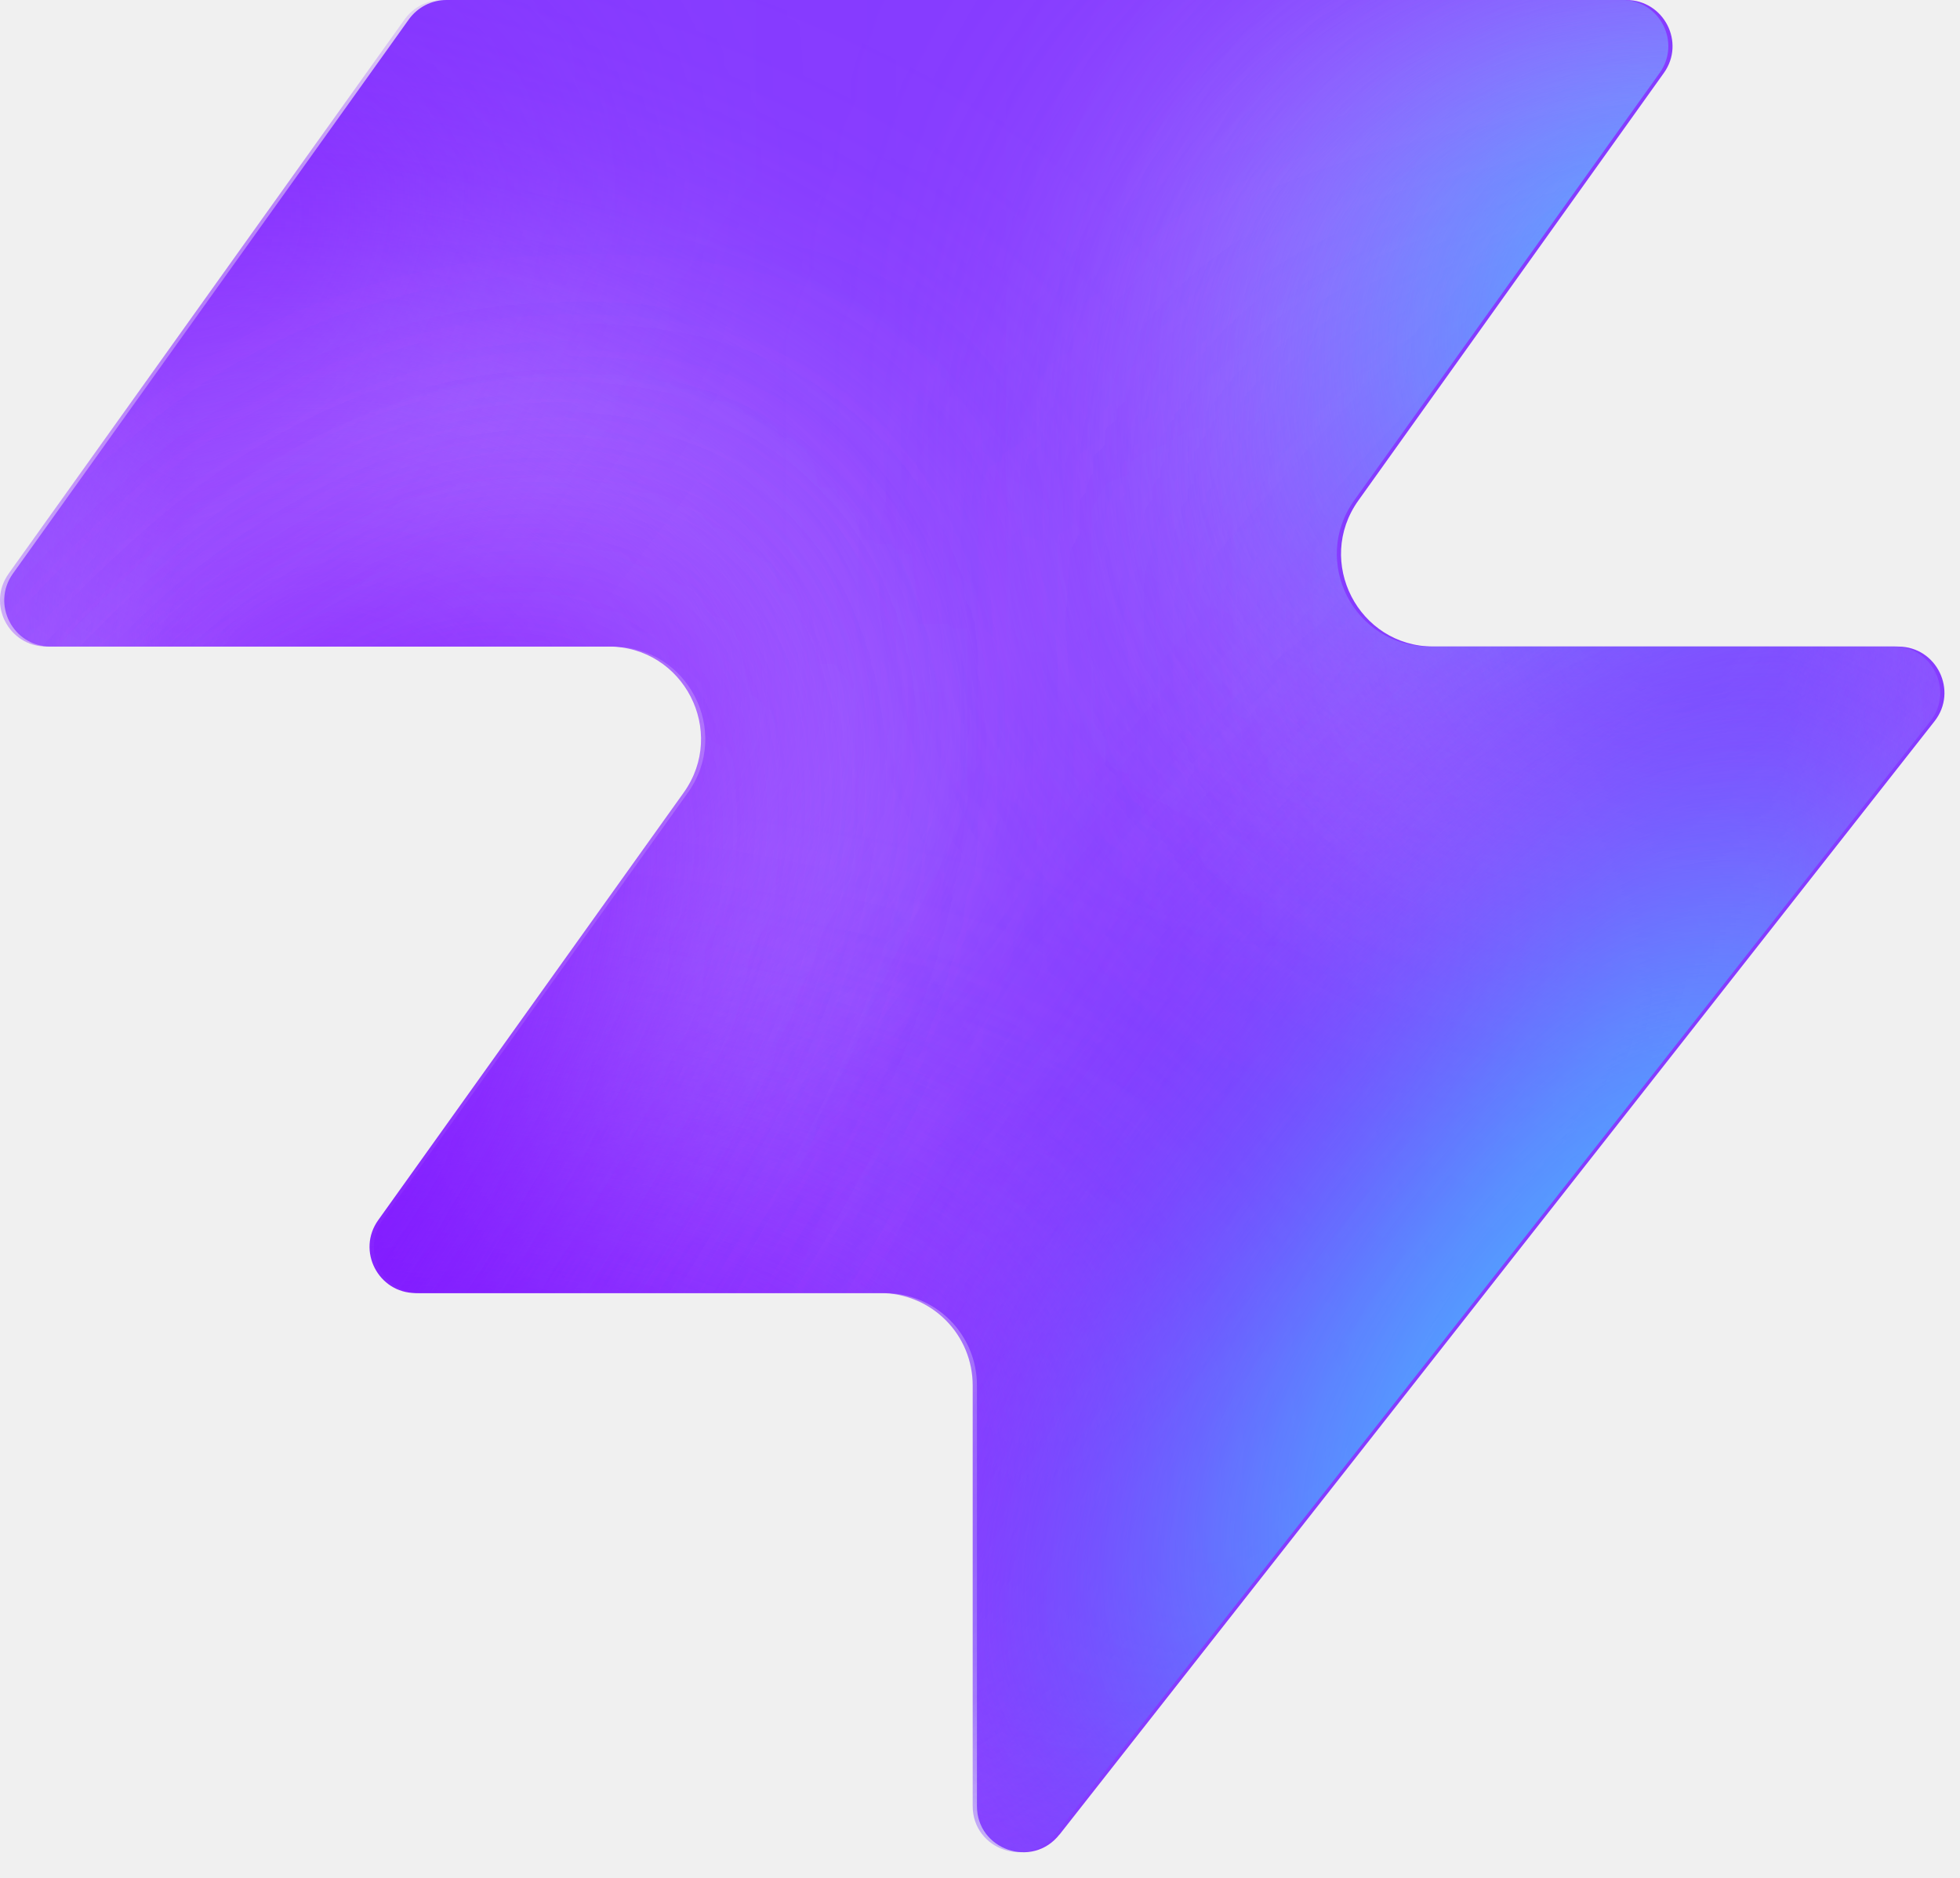
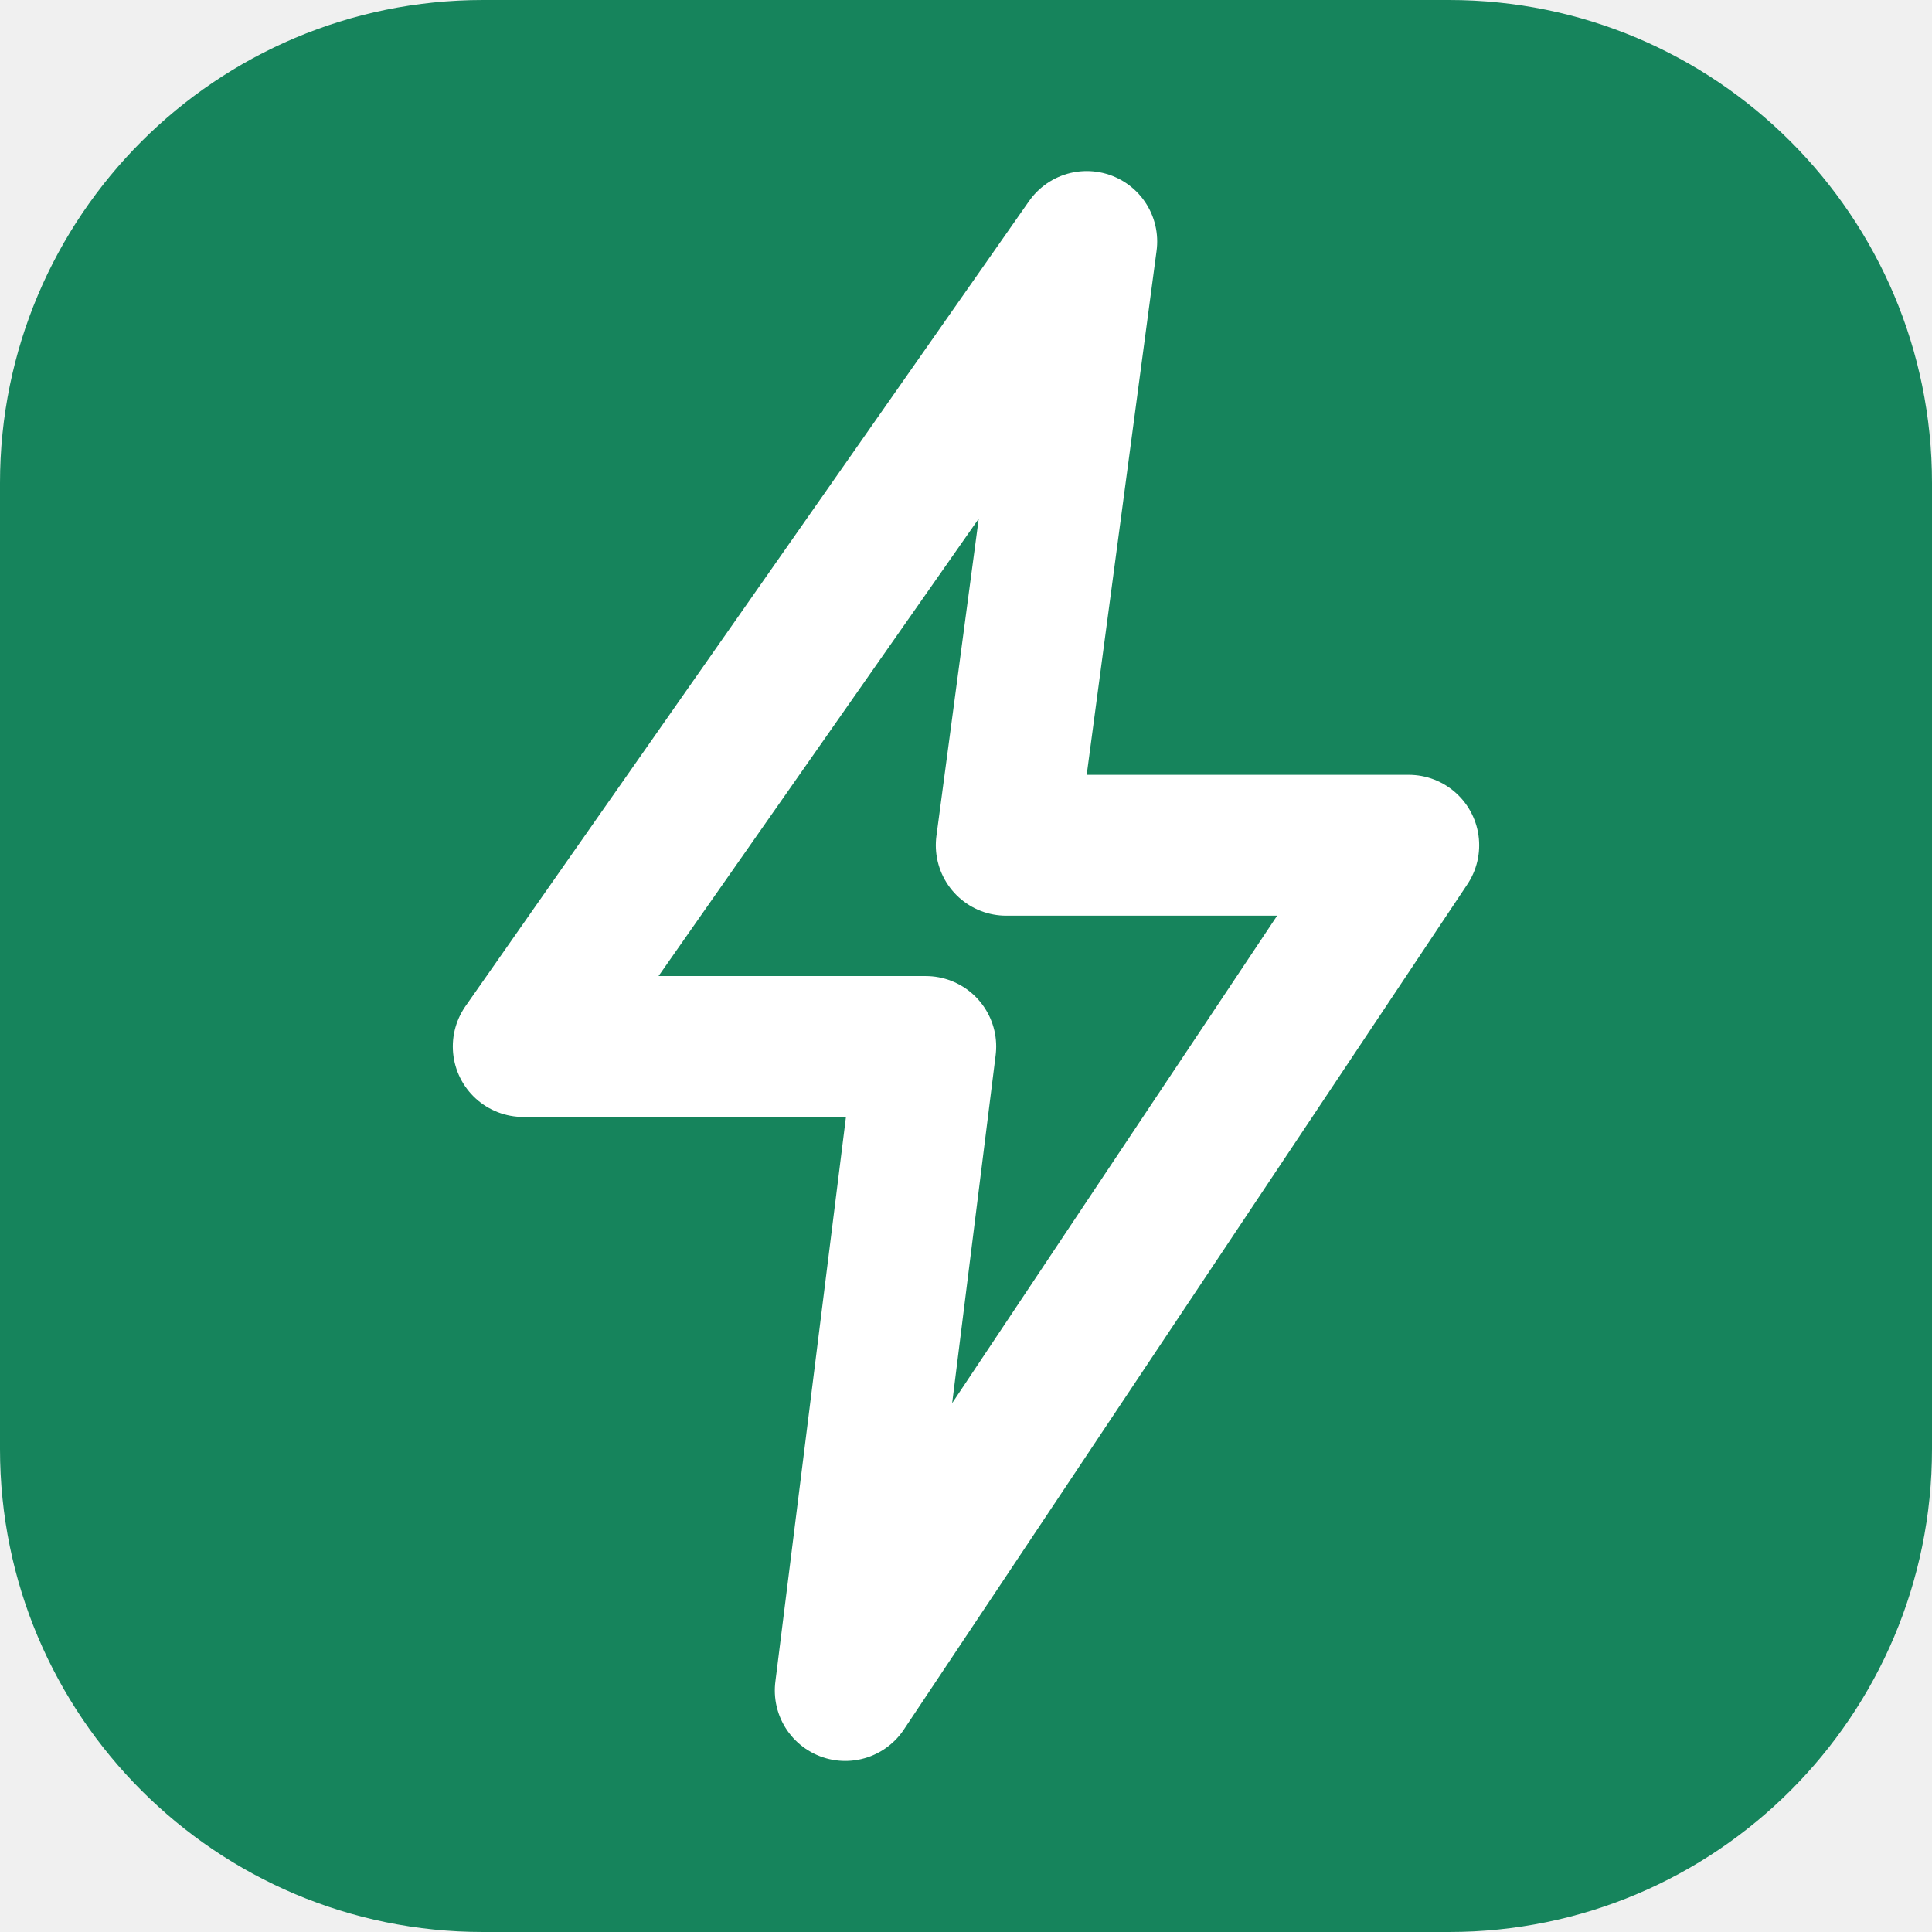
- <svg xmlns="http://www.w3.org/2000/svg" width="48" height="46" fill="none" viewBox="0 0 48 46">
-   <path fill="#863bff" d="M25.946 44.938c-.664.845-2.021.375-2.021-.698V33.937a2.26 2.26 0 0 0-2.262-2.262H10.287c-.92 0-1.456-1.04-.92-1.788l7.48-10.471c1.07-1.497 0-3.578-1.842-3.578H1.237c-.92 0-1.456-1.04-.92-1.788L10.013.474c.214-.297.556-.474.92-.474h28.894c.92 0 1.456 1.04.92 1.788l-7.48 10.471c-1.07 1.498 0 3.579 1.842 3.579h11.377c.943 0 1.473 1.088.89 1.83L25.947 44.94z" style="fill:#863bff;fill:color(display-p3 .525 .23 1);fill-opacity:1" />
-   <mask id="a" width="48" height="46" x="0" y="0" maskUnits="userSpaceOnUse" style="mask-type:alpha">
-     <path fill="#000" d="M25.842 44.938c-.664.844-2.021.375-2.021-.698V33.937a2.26 2.26 0 0 0-2.262-2.262H10.183c-.92 0-1.456-1.04-.92-1.788l7.48-10.471c1.07-1.498 0-3.579-1.842-3.579H1.133c-.92 0-1.456-1.04-.92-1.787L9.91.473c.214-.297.556-.474.92-.474h28.894c.92 0 1.456 1.04.92 1.788l-7.48 10.471c-1.07 1.498 0 3.578 1.842 3.578h11.377c.943 0 1.473 1.088.89 1.832L25.843 44.94z" style="fill:#000;fill-opacity:1" />
-   </mask>
-   <g mask="url(#a)">
-     <g filter="url(#b)">
-       <ellipse cx="5.508" cy="14.704" fill="#ede6ff" rx="5.508" ry="14.704" style="fill:#ede6ff;fill:color(display-p3 .927 .903 1);fill-opacity:1" transform="matrix(.00324 1 1 -.00324 -4.47 31.516)" />
-     </g>
-     <g filter="url(#c)">
-       <ellipse cx="10.399" cy="29.851" fill="#ede6ff" rx="10.399" ry="29.851" style="fill:#ede6ff;fill:color(display-p3 .927 .903 1);fill-opacity:1" transform="matrix(.00324 1 1 -.00324 -39.328 7.883)" />
-     </g>
-     <g filter="url(#d)">
-       <ellipse cx="5.508" cy="30.487" fill="#7e14ff" rx="5.508" ry="30.487" style="fill:#7e14ff;fill:color(display-p3 .492 .077 1);fill-opacity:1" transform="rotate(89.814 -25.913 -14.639)scale(1 -1)" />
-     </g>
-     <g filter="url(#e)">
-       <ellipse cx="5.508" cy="30.599" fill="#7e14ff" rx="5.508" ry="30.599" style="fill:#7e14ff;fill:color(display-p3 .492 .077 1);fill-opacity:1" transform="rotate(89.814 -32.644 -3.334)scale(1 -1)" />
-     </g>
-     <g filter="url(#f)">
-       <ellipse cx="5.508" cy="30.599" fill="#7e14ff" rx="5.508" ry="30.599" style="fill:#7e14ff;fill:color(display-p3 .492 .077 1);fill-opacity:1" transform="matrix(.00324 1 1 -.00324 -34.34 30.47)" />
-     </g>
-     <g filter="url(#g)">
-       <ellipse cx="14.072" cy="22.078" fill="#ede6ff" rx="14.072" ry="22.078" style="fill:#ede6ff;fill:color(display-p3 .927 .903 1);fill-opacity:1" transform="rotate(93.35 24.506 48.493)scale(-1 1)" />
-     </g>
-     <g filter="url(#h)">
-       <ellipse cx="3.47" cy="21.501" fill="#7e14ff" rx="3.47" ry="21.501" style="fill:#7e14ff;fill:color(display-p3 .492 .077 1);fill-opacity:1" transform="rotate(89.009 28.708 47.59)scale(-1 1)" />
-     </g>
-     <g filter="url(#i)">
-       <ellipse cx="3.47" cy="21.501" fill="#7e14ff" rx="3.47" ry="21.501" style="fill:#7e14ff;fill:color(display-p3 .492 .077 1);fill-opacity:1" transform="rotate(89.009 28.708 47.59)scale(-1 1)" />
-     </g>
-     <g filter="url(#j)">
-       <ellipse cx=".387" cy="8.972" fill="#7e14ff" rx="4.407" ry="29.108" style="fill:#7e14ff;fill:color(display-p3 .492 .077 1);fill-opacity:1" transform="rotate(39.51 .387 8.972)" />
-     </g>
-     <g filter="url(#k)">
-       <ellipse cx="47.523" cy="-6.092" fill="#7e14ff" rx="4.407" ry="29.108" style="fill:#7e14ff;fill:color(display-p3 .492 .077 1);fill-opacity:1" transform="rotate(37.892 47.523 -6.092)" />
-     </g>
-     <g filter="url(#l)">
-       <ellipse cx="41.412" cy="6.333" fill="#47bfff" rx="5.971" ry="9.665" style="fill:#47bfff;fill:color(display-p3 .28 .748 1);fill-opacity:1" transform="rotate(37.892 41.412 6.333)" />
-     </g>
-     <g filter="url(#m)">
-       <ellipse cx="-1.879" cy="38.332" fill="#7e14ff" rx="4.407" ry="29.108" style="fill:#7e14ff;fill:color(display-p3 .492 .077 1);fill-opacity:1" transform="rotate(37.892 -1.88 38.332)" />
-     </g>
-     <g filter="url(#n)">
-       <ellipse cx="-1.879" cy="38.332" fill="#7e14ff" rx="4.407" ry="29.108" style="fill:#7e14ff;fill:color(display-p3 .492 .077 1);fill-opacity:1" transform="rotate(37.892 -1.88 38.332)" />
-     </g>
-     <g filter="url(#o)">
-       <ellipse cx="35.651" cy="29.907" fill="#7e14ff" rx="4.407" ry="29.108" style="fill:#7e14ff;fill:color(display-p3 .492 .077 1);fill-opacity:1" transform="rotate(37.892 35.651 29.907)" />
-     </g>
-     <g filter="url(#p)">
-       <ellipse cx="38.418" cy="32.4" fill="#47bfff" rx="5.971" ry="15.297" style="fill:#47bfff;fill:color(display-p3 .28 .748 1);fill-opacity:1" transform="rotate(37.892 38.418 32.4)" />
-     </g>
-   </g>
-   <defs>
-     <filter id="b" width="60.045" height="41.654" x="-19.77" y="16.149" color-interpolation-filters="sRGB" filterUnits="userSpaceOnUse">
-       <feFlood flood-opacity="0" result="BackgroundImageFix" />
-       <feBlend in="SourceGraphic" in2="BackgroundImageFix" result="shape" />
-       <feGaussianBlur result="effect1_foregroundBlur_2002_17158" stdDeviation="7.659" />
-     </filter>
-     <filter id="c" width="90.34" height="51.437" x="-54.613" y="-7.533" color-interpolation-filters="sRGB" filterUnits="userSpaceOnUse">
-       <feFlood flood-opacity="0" result="BackgroundImageFix" />
-       <feBlend in="SourceGraphic" in2="BackgroundImageFix" result="shape" />
-       <feGaussianBlur result="effect1_foregroundBlur_2002_17158" stdDeviation="7.659" />
-     </filter>
-     <filter id="d" width="79.355" height="29.4" x="-49.64" y="2.03" color-interpolation-filters="sRGB" filterUnits="userSpaceOnUse">
-       <feFlood flood-opacity="0" result="BackgroundImageFix" />
-       <feBlend in="SourceGraphic" in2="BackgroundImageFix" result="shape" />
-       <feGaussianBlur result="effect1_foregroundBlur_2002_17158" stdDeviation="4.596" />
-     </filter>
-     <filter id="e" width="79.579" height="29.4" x="-45.045" y="20.029" color-interpolation-filters="sRGB" filterUnits="userSpaceOnUse">
-       <feFlood flood-opacity="0" result="BackgroundImageFix" />
-       <feBlend in="SourceGraphic" in2="BackgroundImageFix" result="shape" />
-       <feGaussianBlur result="effect1_foregroundBlur_2002_17158" stdDeviation="4.596" />
-     </filter>
-     <filter id="f" width="79.579" height="29.4" x="-43.513" y="21.178" color-interpolation-filters="sRGB" filterUnits="userSpaceOnUse">
-       <feFlood flood-opacity="0" result="BackgroundImageFix" />
-       <feBlend in="SourceGraphic" in2="BackgroundImageFix" result="shape" />
-       <feGaussianBlur result="effect1_foregroundBlur_2002_17158" stdDeviation="4.596" />
-     </filter>
-     <filter id="g" width="74.749" height="58.852" x="15.756" y="-17.901" color-interpolation-filters="sRGB" filterUnits="userSpaceOnUse">
-       <feFlood flood-opacity="0" result="BackgroundImageFix" />
-       <feBlend in="SourceGraphic" in2="BackgroundImageFix" result="shape" />
-       <feGaussianBlur result="effect1_foregroundBlur_2002_17158" stdDeviation="7.659" />
-     </filter>
-     <filter id="h" width="61.377" height="25.362" x="23.548" y="2.284" color-interpolation-filters="sRGB" filterUnits="userSpaceOnUse">
-       <feFlood flood-opacity="0" result="BackgroundImageFix" />
-       <feBlend in="SourceGraphic" in2="BackgroundImageFix" result="shape" />
-       <feGaussianBlur result="effect1_foregroundBlur_2002_17158" stdDeviation="4.596" />
-     </filter>
-     <filter id="i" width="61.377" height="25.362" x="23.548" y="2.284" color-interpolation-filters="sRGB" filterUnits="userSpaceOnUse">
-       <feFlood flood-opacity="0" result="BackgroundImageFix" />
-       <feBlend in="SourceGraphic" in2="BackgroundImageFix" result="shape" />
-       <feGaussianBlur result="effect1_foregroundBlur_2002_17158" stdDeviation="4.596" />
-     </filter>
-     <filter id="j" width="56.045" height="63.649" x="-27.636" y="-22.853" color-interpolation-filters="sRGB" filterUnits="userSpaceOnUse">
-       <feFlood flood-opacity="0" result="BackgroundImageFix" />
-       <feBlend in="SourceGraphic" in2="BackgroundImageFix" result="shape" />
-       <feGaussianBlur result="effect1_foregroundBlur_2002_17158" stdDeviation="4.596" />
-     </filter>
-     <filter id="k" width="54.814" height="64.646" x="20.116" y="-38.415" color-interpolation-filters="sRGB" filterUnits="userSpaceOnUse">
-       <feFlood flood-opacity="0" result="BackgroundImageFix" />
-       <feBlend in="SourceGraphic" in2="BackgroundImageFix" result="shape" />
-       <feGaussianBlur result="effect1_foregroundBlur_2002_17158" stdDeviation="4.596" />
-     </filter>
-     <filter id="l" width="33.541" height="35.313" x="24.641" y="-11.323" color-interpolation-filters="sRGB" filterUnits="userSpaceOnUse">
-       <feFlood flood-opacity="0" result="BackgroundImageFix" />
-       <feBlend in="SourceGraphic" in2="BackgroundImageFix" result="shape" />
-       <feGaussianBlur result="effect1_foregroundBlur_2002_17158" stdDeviation="4.596" />
-     </filter>
-     <filter id="m" width="54.814" height="64.646" x="-29.286" y="6.009" color-interpolation-filters="sRGB" filterUnits="userSpaceOnUse">
-       <feFlood flood-opacity="0" result="BackgroundImageFix" />
-       <feBlend in="SourceGraphic" in2="BackgroundImageFix" result="shape" />
-       <feGaussianBlur result="effect1_foregroundBlur_2002_17158" stdDeviation="4.596" />
-     </filter>
-     <filter id="n" width="54.814" height="64.646" x="-29.286" y="6.009" color-interpolation-filters="sRGB" filterUnits="userSpaceOnUse">
-       <feFlood flood-opacity="0" result="BackgroundImageFix" />
-       <feBlend in="SourceGraphic" in2="BackgroundImageFix" result="shape" />
-       <feGaussianBlur result="effect1_foregroundBlur_2002_17158" stdDeviation="4.596" />
-     </filter>
-     <filter id="o" width="54.814" height="64.646" x="8.244" y="-2.416" color-interpolation-filters="sRGB" filterUnits="userSpaceOnUse">
-       <feFlood flood-opacity="0" result="BackgroundImageFix" />
-       <feBlend in="SourceGraphic" in2="BackgroundImageFix" result="shape" />
-       <feGaussianBlur result="effect1_foregroundBlur_2002_17158" stdDeviation="4.596" />
-     </filter>
-     <filter id="p" width="39.409" height="43.623" x="18.713" y="10.588" color-interpolation-filters="sRGB" filterUnits="userSpaceOnUse">
-       <feFlood flood-opacity="0" result="BackgroundImageFix" />
-       <feBlend in="SourceGraphic" in2="BackgroundImageFix" result="shape" />
-       <feGaussianBlur result="effect1_foregroundBlur_2002_17158" stdDeviation="4.596" />
-     </filter>
-   </defs>
+ <svg xmlns="http://www.w3.org/2000/svg" viewBox="0 0 48 48">
+   <rect width="48" height="48" rx="12" fill="#16845c" />
+   <path d="M27 6 13 26h10l-2 16 14-21H25z" fill="none" stroke="#ffffff" stroke-width="3.5" stroke-linecap="round" stroke-linejoin="round" />
</svg>
